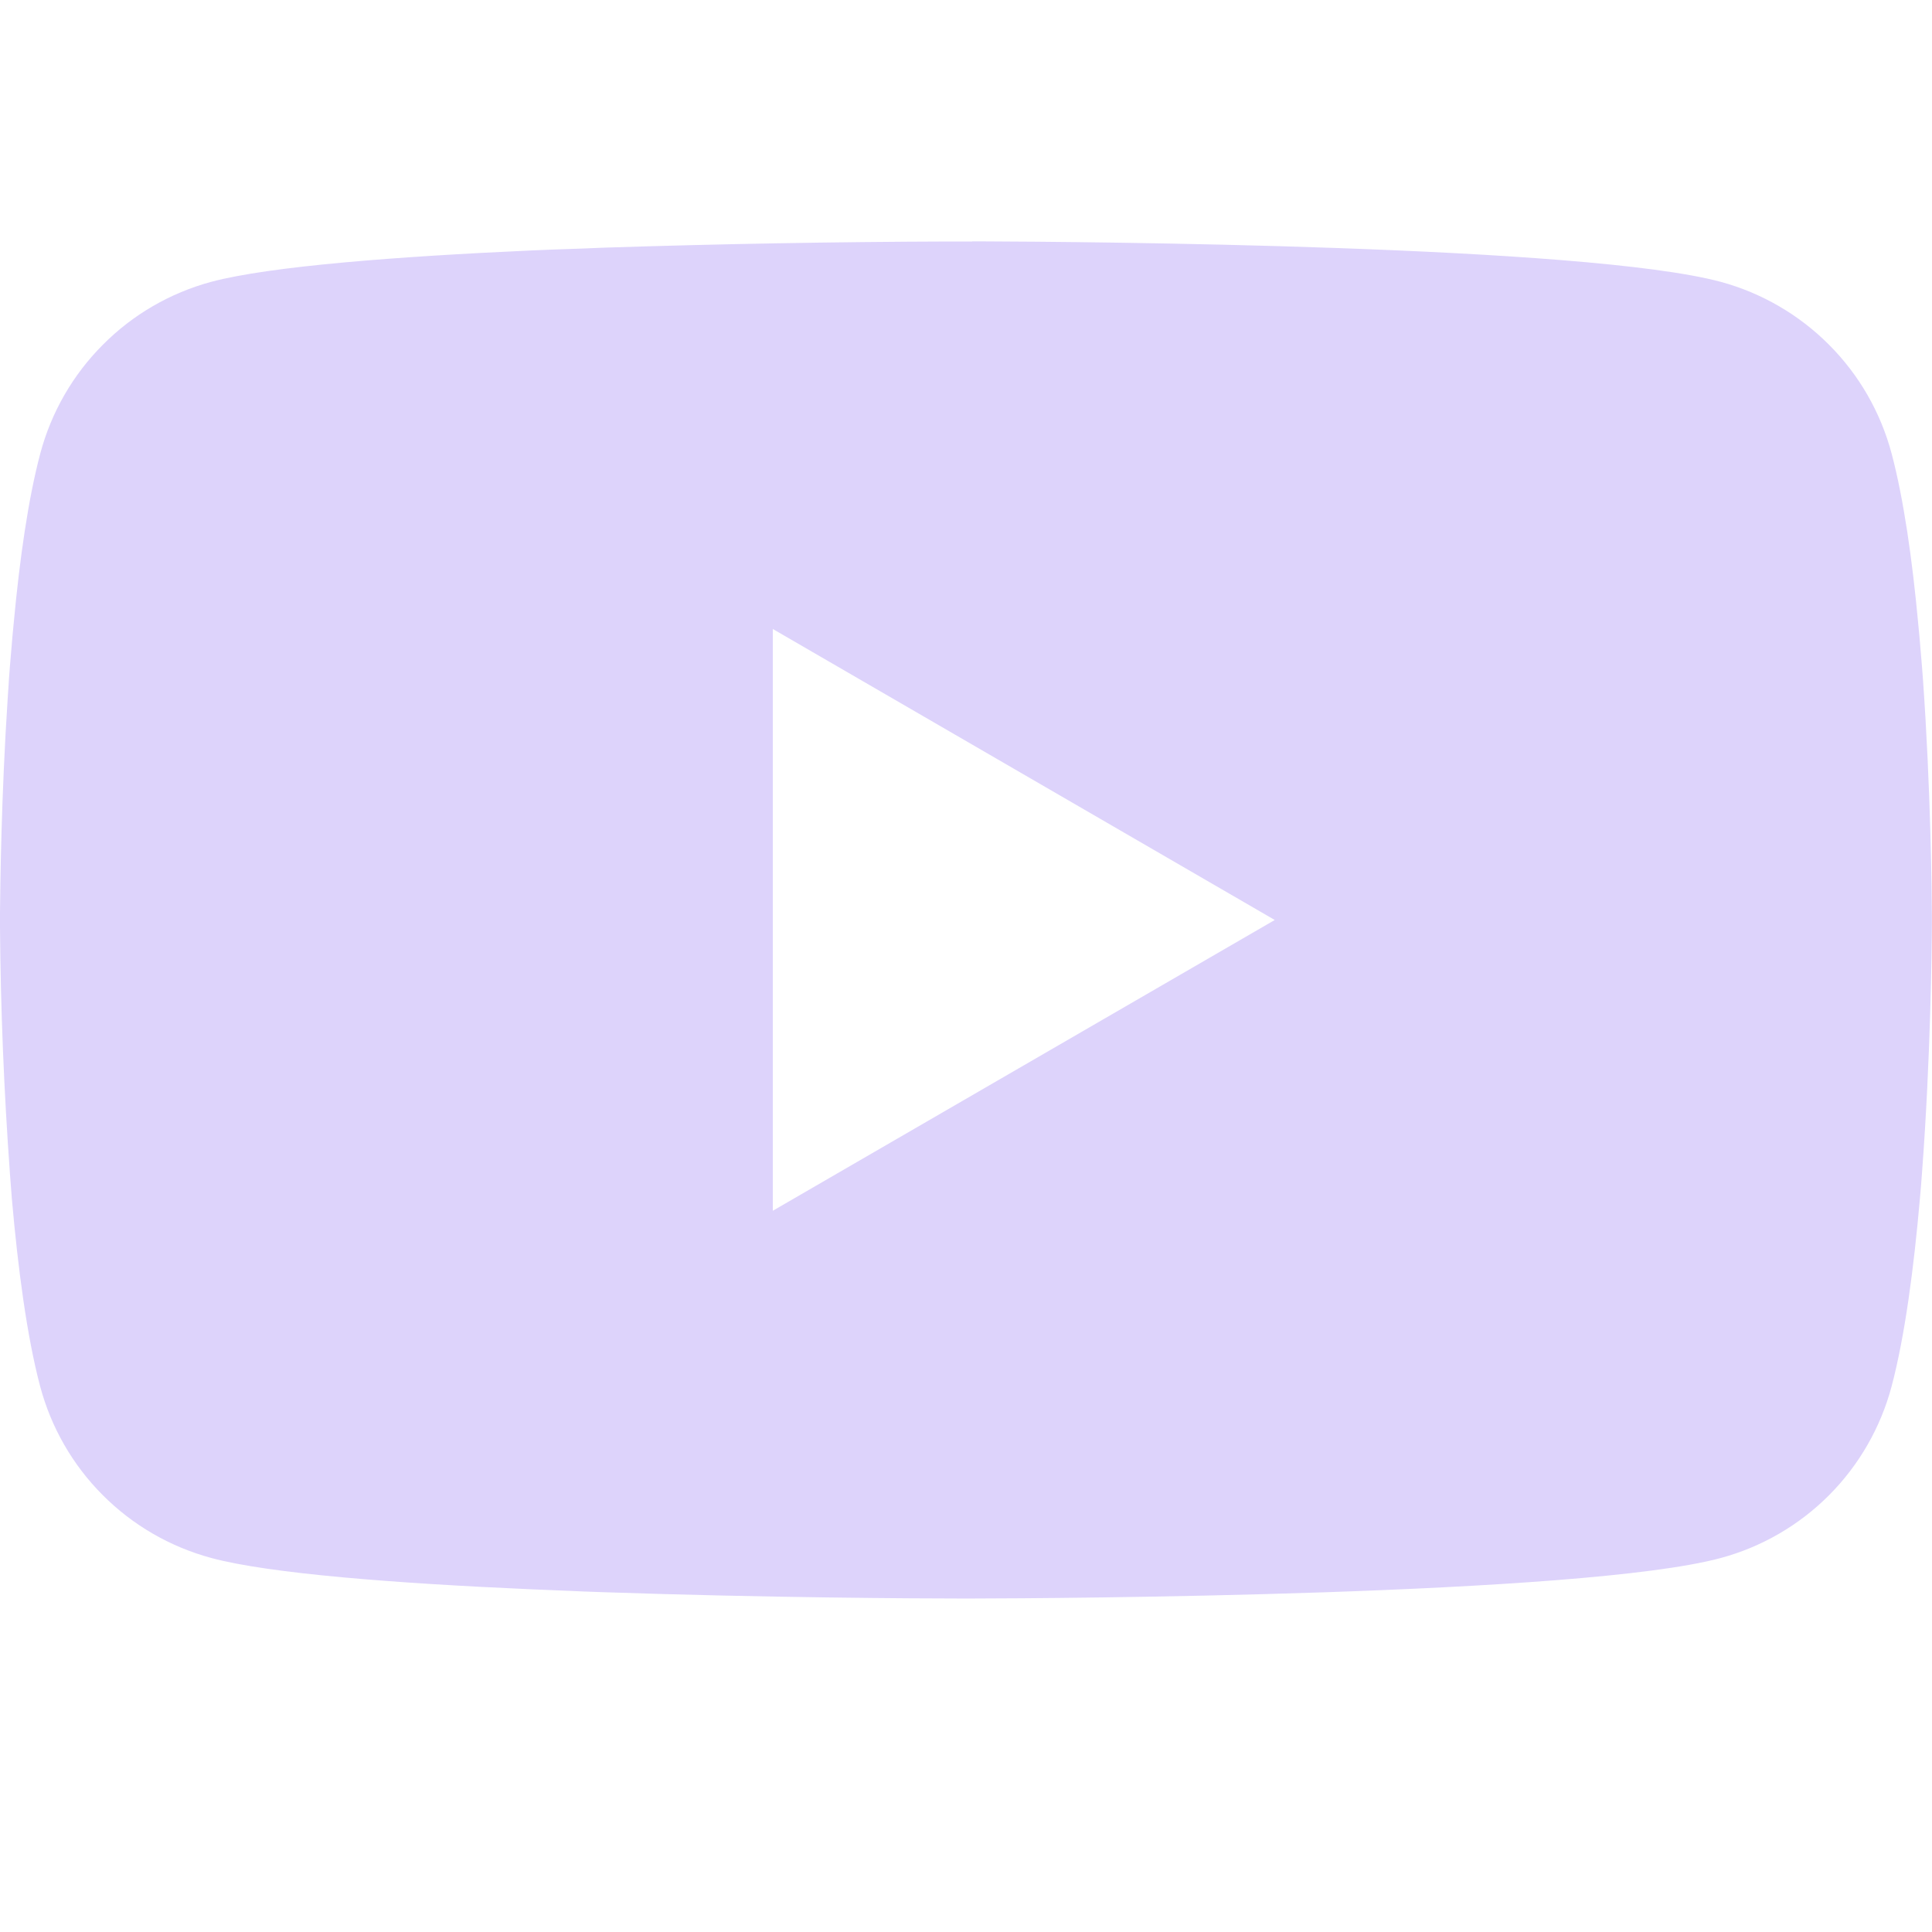
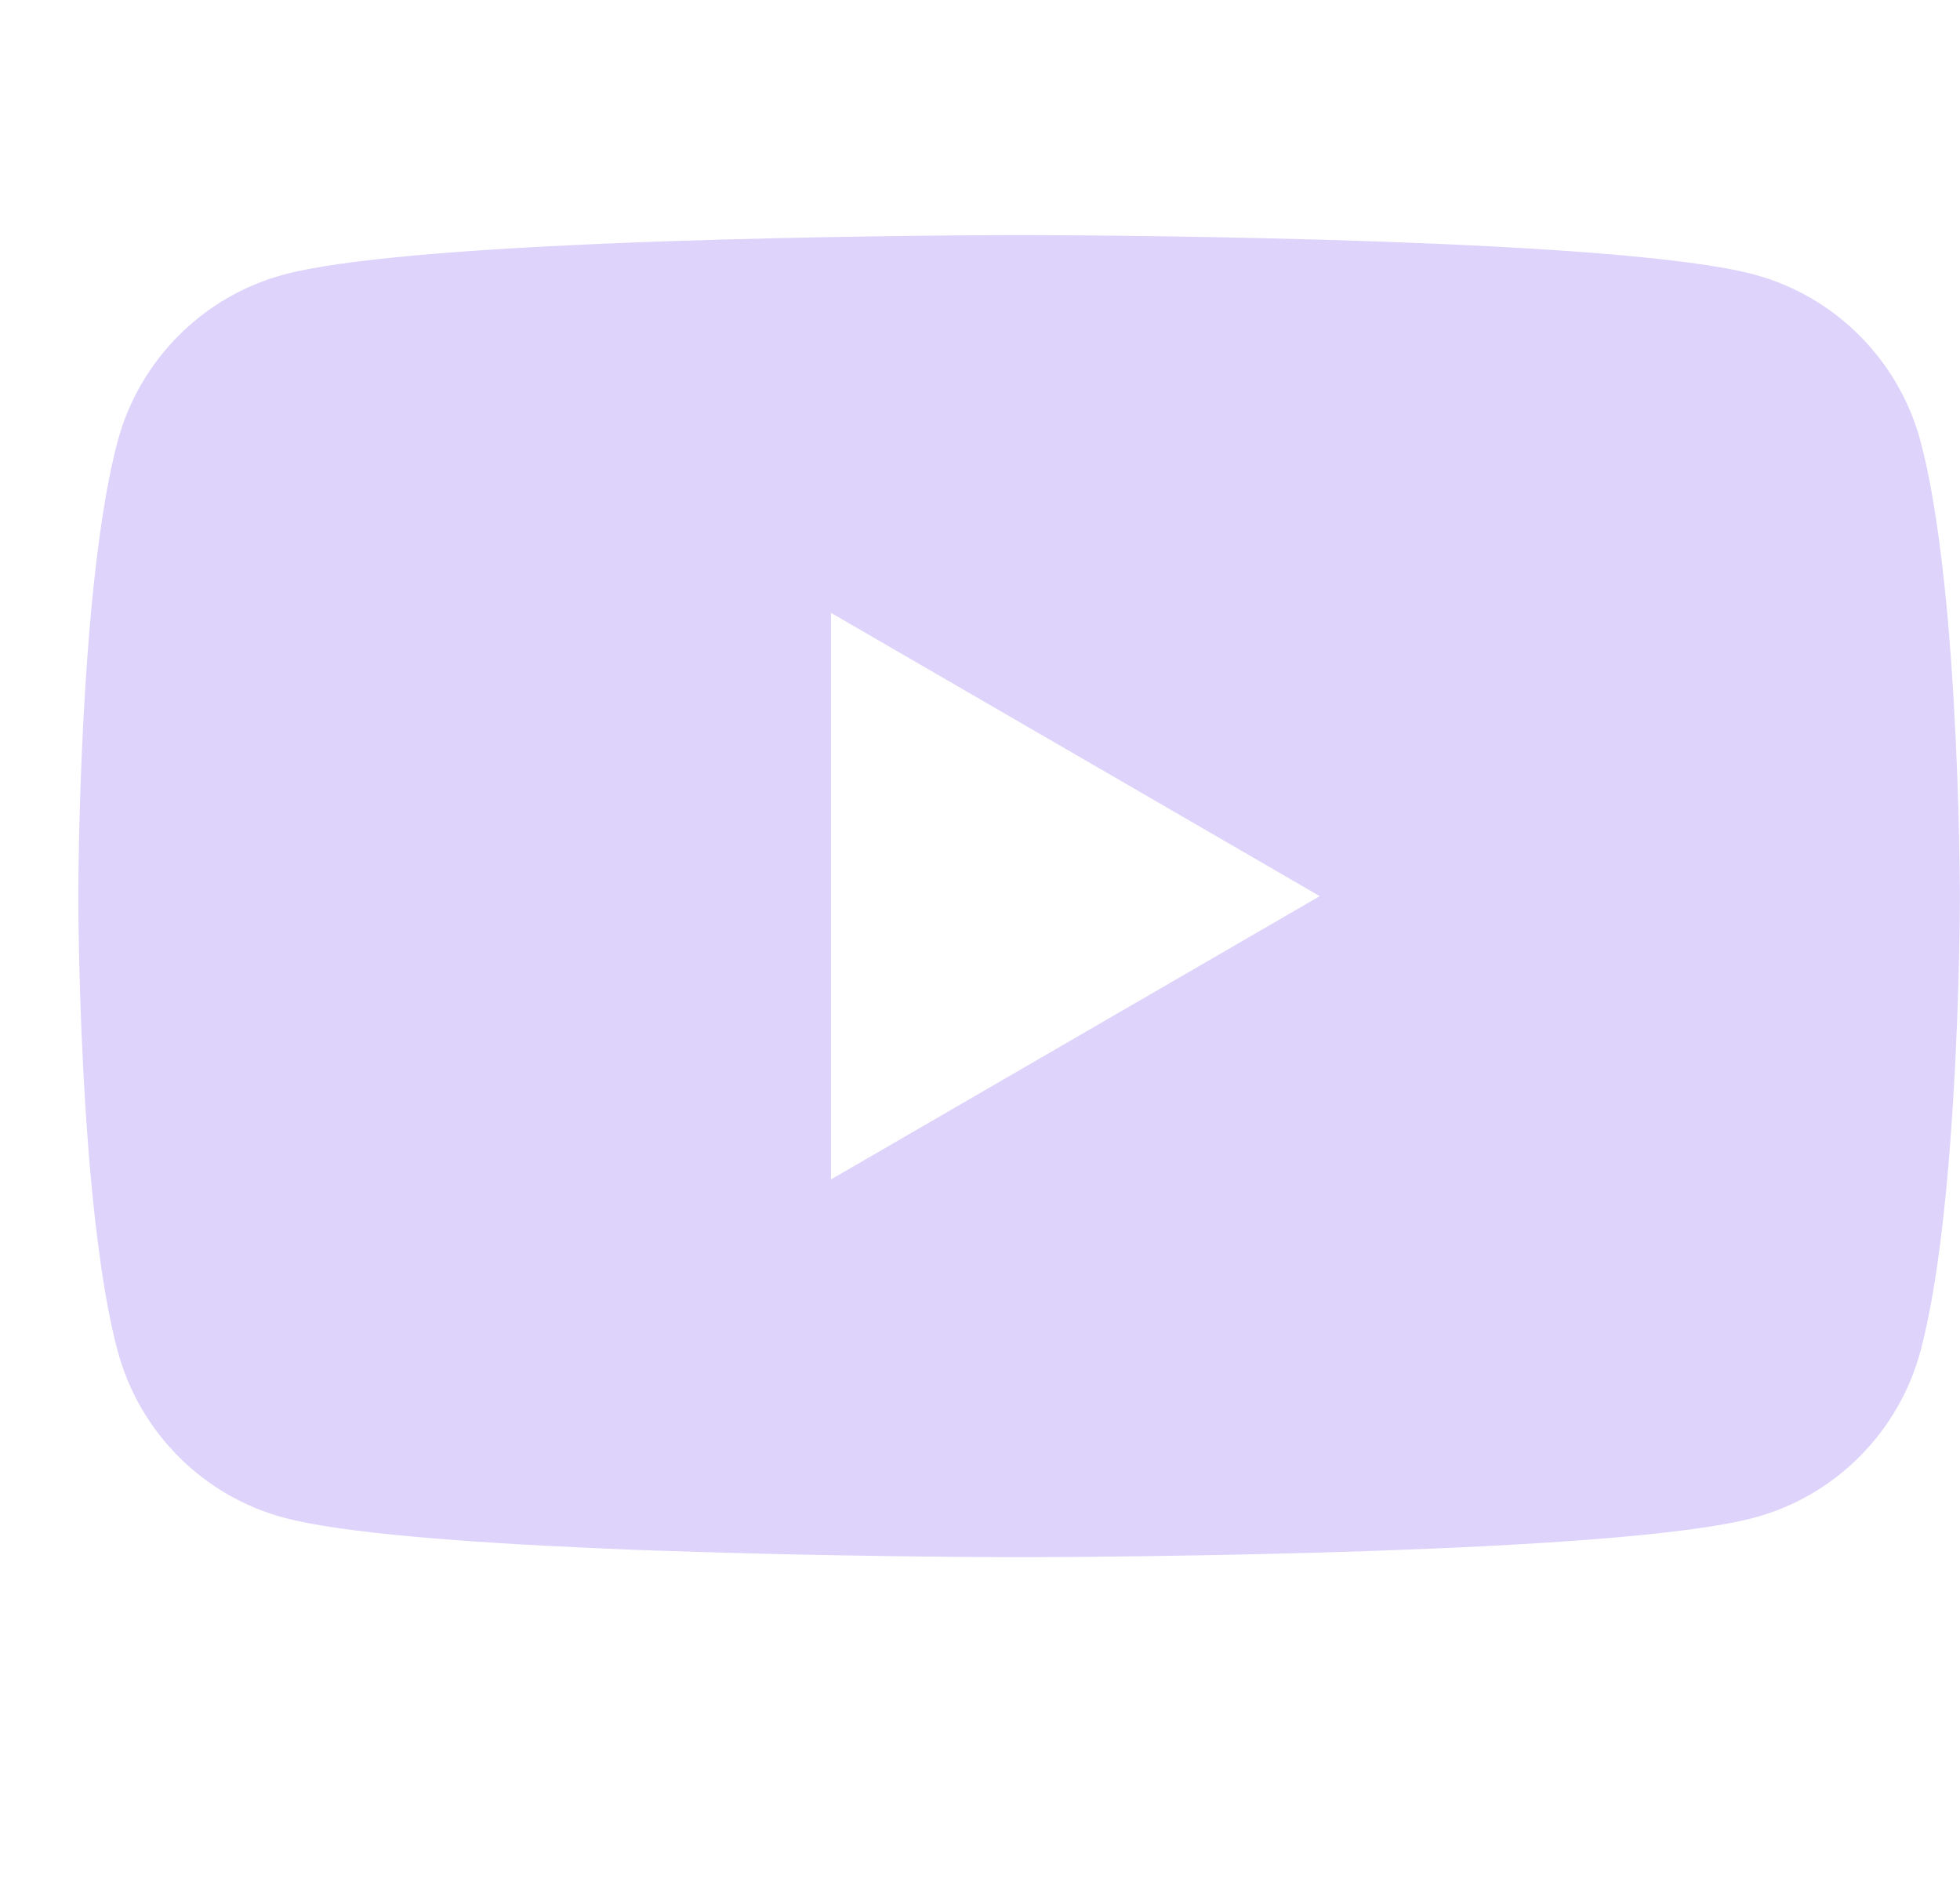
- <svg xmlns="http://www.w3.org/2000/svg" width="16" height="16" viewBox="0 0 16 16" fill="none">
-   <path d="M8.051 1.999H8.14C8.962 2.002 13.127 2.032 14.25 2.334C14.589 2.426 14.899 2.606 15.147 2.855C15.396 3.104 15.574 3.414 15.665 3.754C15.766 4.134 15.837 4.637 15.885 5.156L15.895 5.26L15.917 5.52L15.925 5.624C15.99 6.538 15.998 7.394 15.999 7.581V7.656C15.998 7.85 15.989 8.764 15.917 9.716L15.909 9.821L15.9 9.925C15.85 10.497 15.776 11.065 15.665 11.483C15.574 11.823 15.396 12.133 15.148 12.382C14.899 12.632 14.59 12.811 14.25 12.903C13.09 13.215 8.681 13.237 8.07 13.238H7.928C7.619 13.238 6.341 13.232 5.001 13.186L4.831 13.18L4.744 13.176L4.573 13.169L4.402 13.162C3.292 13.113 2.235 13.034 1.748 12.902C1.408 12.81 1.099 12.631 0.851 12.382C0.602 12.133 0.424 11.823 0.333 11.483C0.222 11.066 0.148 10.497 0.098 9.925L0.09 9.82L0.082 9.716C0.033 9.038 0.005 8.359 0 7.68V7.557C0.002 7.342 0.01 6.599 0.064 5.779L0.071 5.676L0.074 5.624L0.082 5.52L0.104 5.26L0.114 5.156C0.162 4.637 0.233 4.133 0.334 3.754C0.425 3.414 0.603 3.104 0.852 2.855C1.1 2.605 1.409 2.426 1.749 2.334C2.236 2.204 3.293 2.124 4.403 2.074L4.573 2.067L4.745 2.061L4.831 2.058L5.002 2.051C5.954 2.02 6.906 2.003 7.858 2H8.051V1.999ZM6.4 5.209V10.027L10.557 7.619L6.4 5.209Z" fill="#DDD3FB" />
+ <svg xmlns="http://www.w3.org/2000/svg" width="25" height="24" viewBox="0 0 25 24" fill="none">
+   <path d="M13.077 2.998C13.085 2.998 13.095 2.998 13.104 2.998L13.21 2.998C14.443 3.003 20.691 3.048 22.375 3.501C23.408 3.778 24.221 4.594 24.497 5.63C24.649 6.2 24.755 6.956 24.829 7.734L24.843 7.89C24.855 8.02 24.866 8.151 24.875 8.28L24.887 8.436C24.985 9.807 24.997 11.09 24.998 11.371L24.998 11.409C24.998 11.412 24.998 11.417 24.998 11.417V11.438C24.998 11.438 24.998 11.443 24.998 11.447L24.998 11.484C24.997 11.776 24.985 13.147 24.875 14.575L24.863 14.731L24.85 14.887C24.776 15.746 24.664 16.599 24.497 17.225C24.221 18.261 23.408 19.078 22.375 19.354C20.635 19.822 14.022 19.855 13.104 19.858L13.034 19.858C13.028 19.858 13.023 19.858 13.018 19.858L12.99 19.858C12.99 19.858 12.983 19.858 12.979 19.858L12.893 19.858C12.429 19.856 10.511 19.847 8.502 19.778L8.245 19.769C8.202 19.768 8.159 19.766 8.117 19.765L7.859 19.754L7.603 19.743C5.939 19.67 4.352 19.551 3.622 19.354C2.589 19.078 1.776 18.261 1.5 17.225C1.333 16.599 1.221 15.746 1.147 14.887L1.134 14.731L1.122 14.575C1.016 13.198 1.001 11.876 0.999 11.52L0.999 11.47C0.999 11.465 0.999 11.461 0.999 11.457V11.399C0.999 11.395 0.999 11.39 0.999 11.386L0.999 11.335C1.001 11.013 1.014 9.898 1.094 8.668L1.105 8.514C1.106 8.488 1.108 8.462 1.11 8.436L1.122 8.28C1.132 8.151 1.142 8.02 1.154 7.89L1.168 7.734C1.242 6.956 1.348 6.2 1.5 5.63C1.776 4.594 2.589 3.778 3.622 3.501C4.352 3.305 5.939 3.185 7.603 3.112L7.859 3.101L8.117 3.091C8.159 3.089 8.202 3.088 8.245 3.086L8.502 3.077C10.383 3.013 12.184 3.001 12.787 2.998L12.893 2.998C12.903 2.998 12.912 2.998 12.92 2.998H13.077ZM10.599 7.815V15.041L16.834 11.428L10.599 7.815Z" fill="#DDD3FB" />
</svg>
